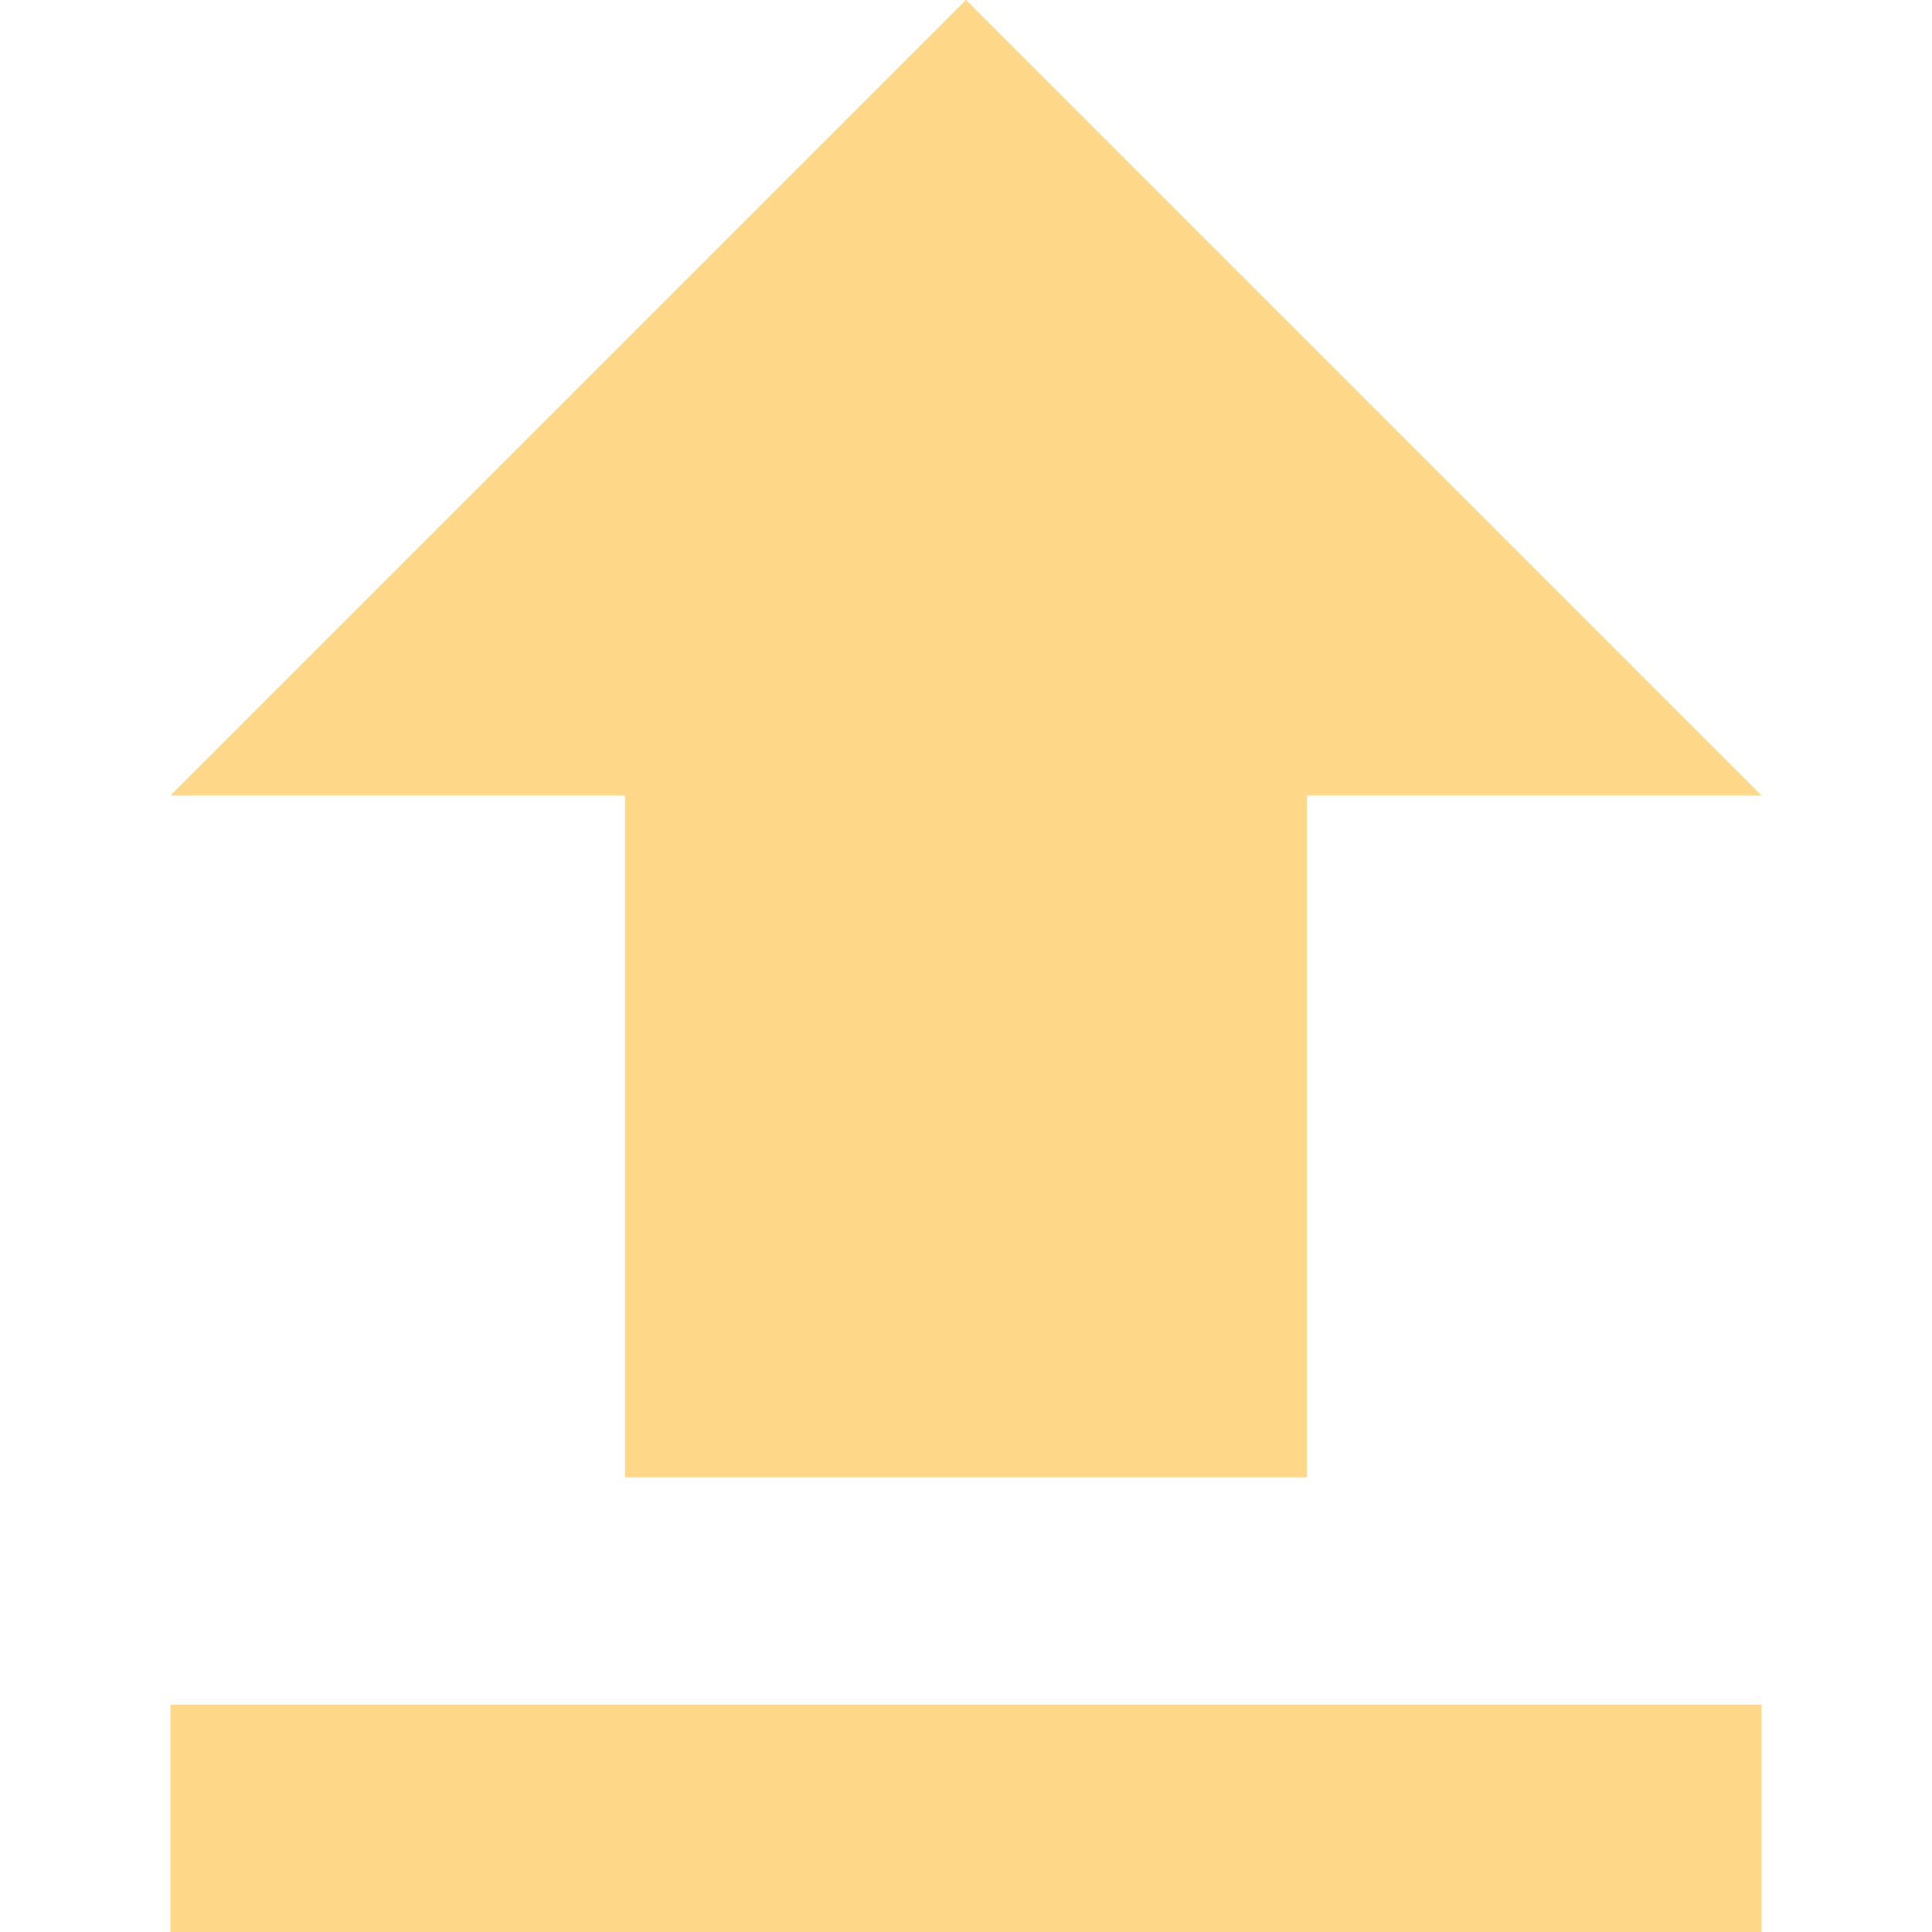
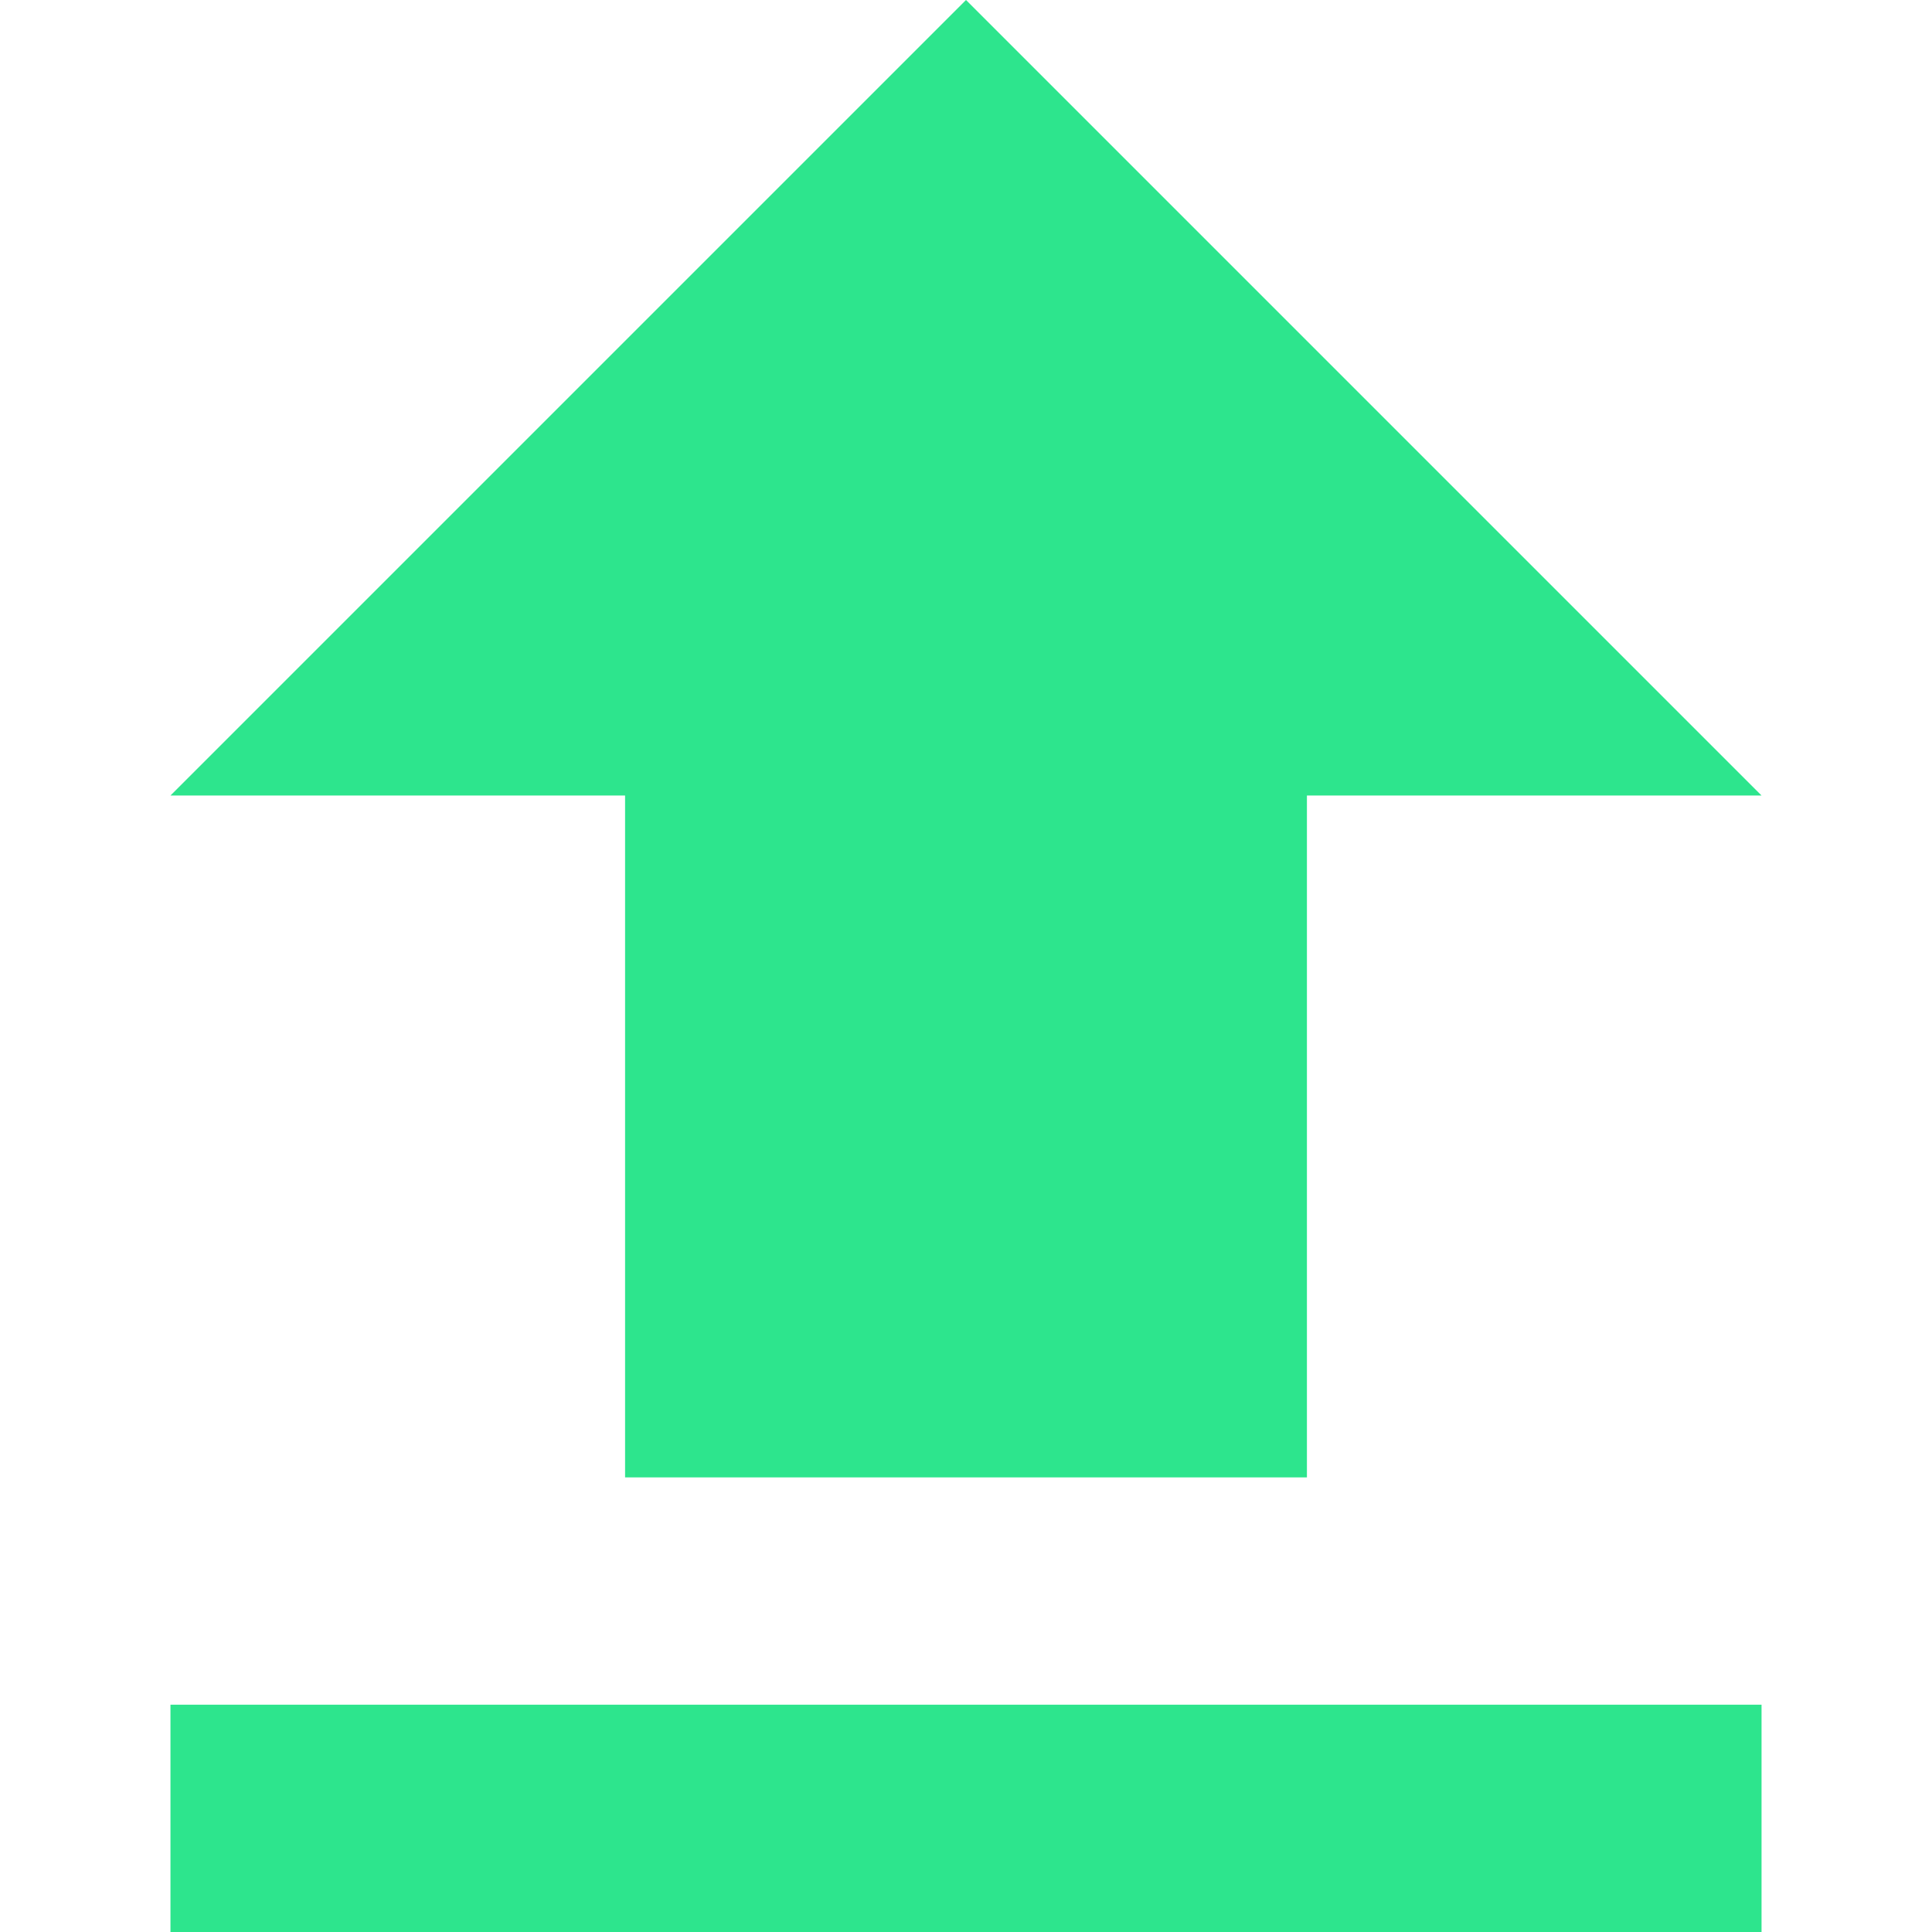
<svg xmlns="http://www.w3.org/2000/svg" width="26" height="26" fill="none" viewBox="0 0 26 26">
-   <path d="M8.412 19.882h9.176v-9.176h6.118L13 0 2.294 10.706h6.118v9.176zm15.294 3.059H2.294V26h21.412v-3.059z" fill="#FFD788" />
+   <path d="M8.412 19.882h9.176v-9.176h6.118L13 0 2.294 10.706h6.118v9.176zm15.294 3.059H2.294V26h21.412v-3.059z" fill="#2DE58D" />
</svg>
